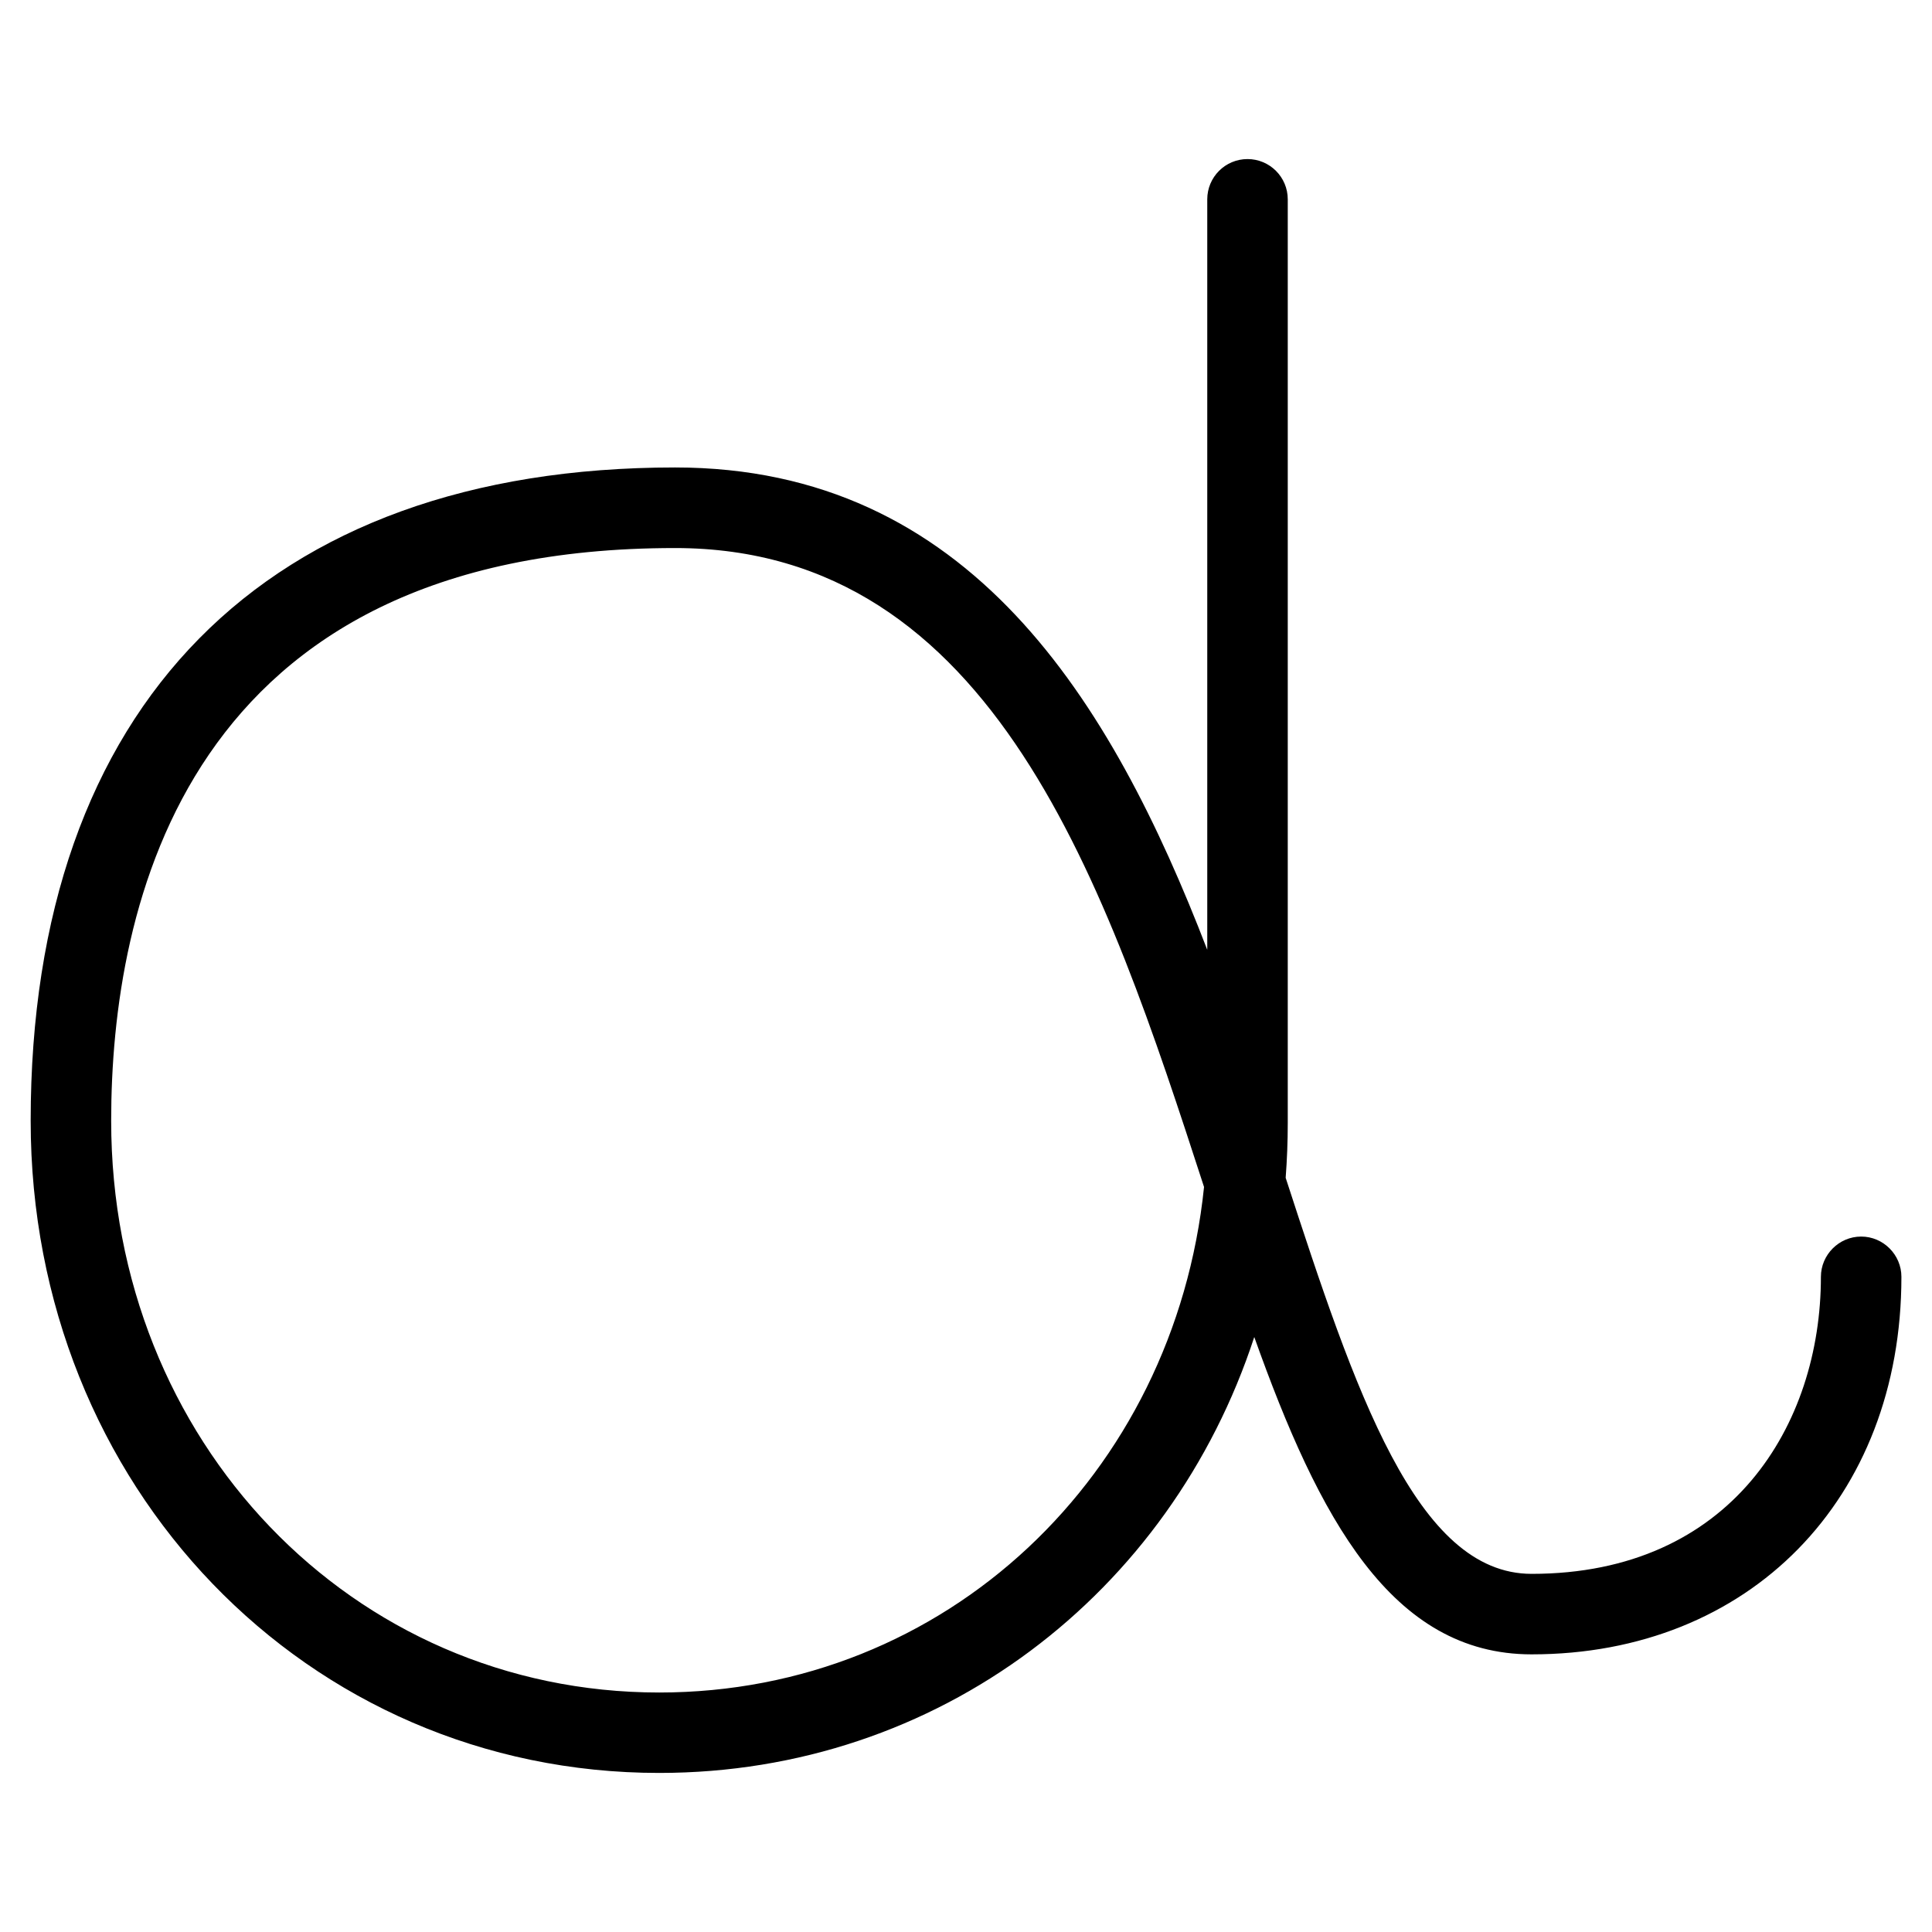
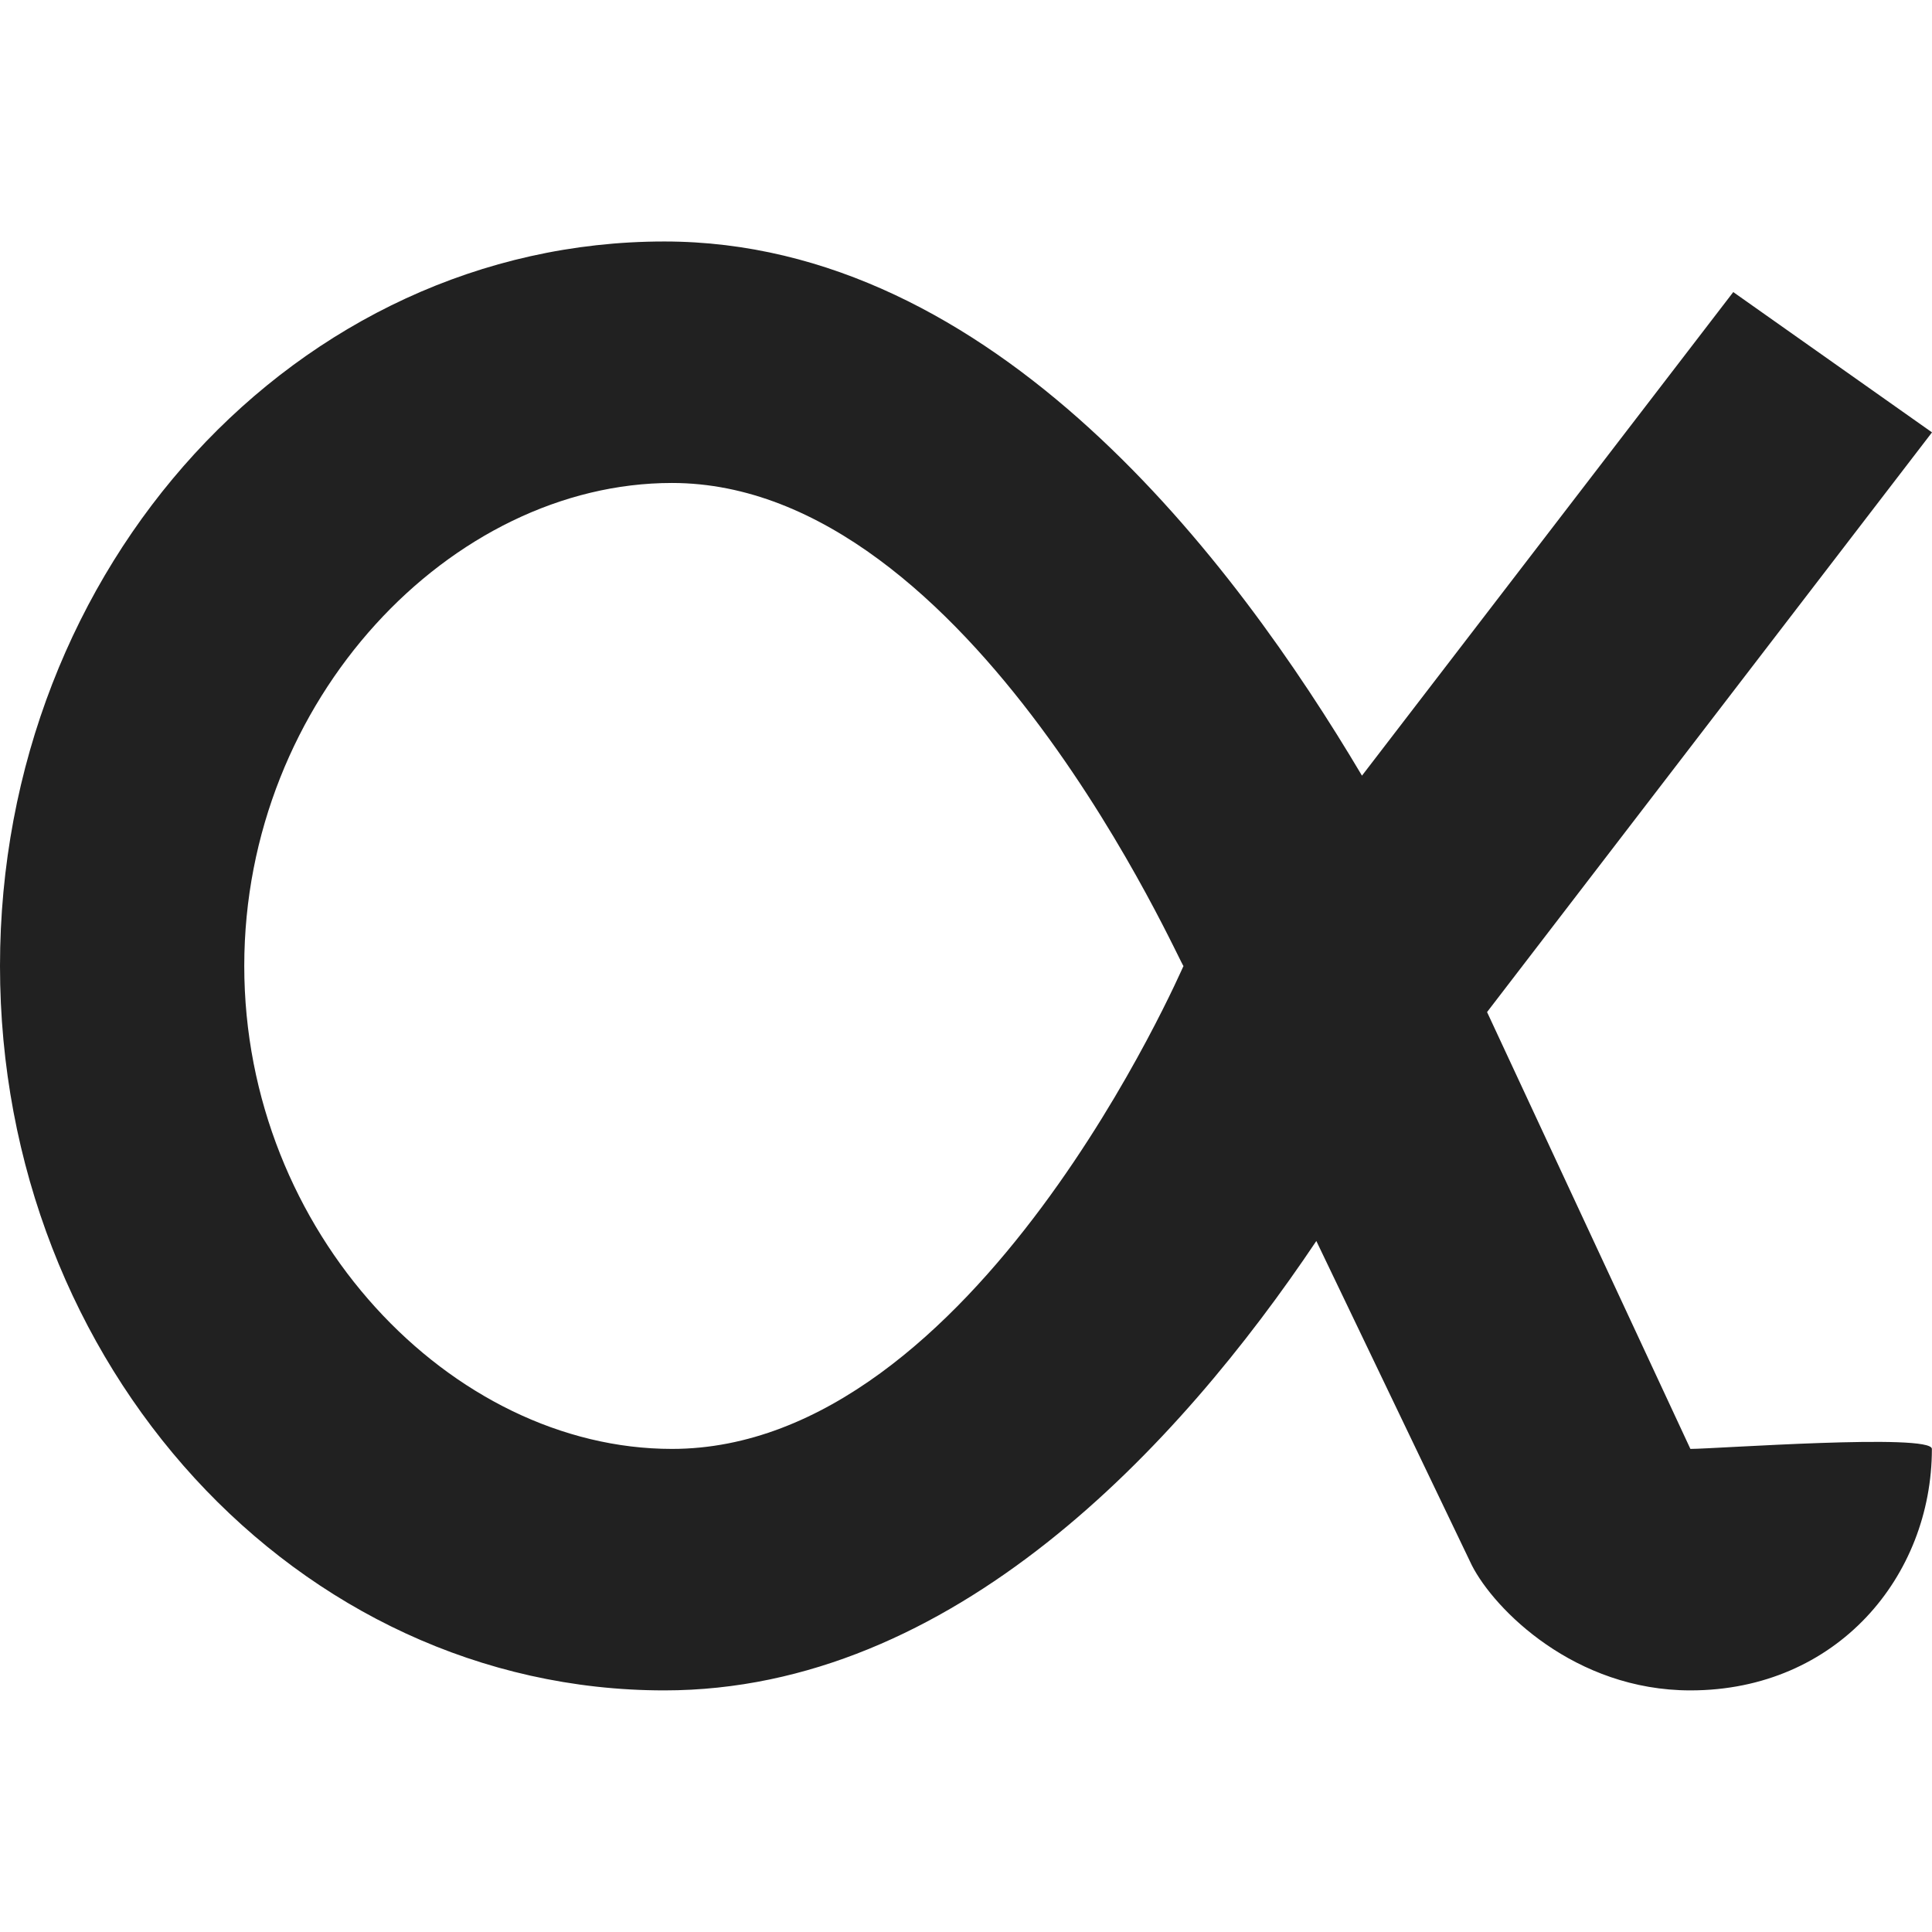
- <svg xmlns="http://www.w3.org/2000/svg" height="24" width="24">
-   <path d="M8.189 22.024c-4.378 0-7.808-3.559-7.808-8.102 0-5.157 2.917-8.115 8.005-8.115 3.653 0 5.417 2.889 6.611 5.992V2.476a.5.5 0 0 1 1 0v11.476c0 .229-.009.455-.026.679.863 2.653 1.623 4.92 3.055 4.92 2.482 0 3.594-1.854 3.594-3.69 0-.274.225-.5.5-.5s.5.226.5.5c0 2.762-1.889 4.69-4.594 4.69-1.741 0-2.644-1.693-3.445-3.942-1.041 3.182-3.918 5.415-7.392 5.415zm.197-15.216c-6.095 0-7.005 4.458-7.005 7.115 0 3.98 2.991 7.102 6.808 7.102 3.559 0 6.399-2.7 6.768-6.28-1.214-3.736-2.604-7.937-6.571-7.937z" />
+ <svg xmlns="http://www.w3.org/2000/svg" height="16" width="16.001">
+   <path d="M14 12l-1.684-3.618 3.685-4.801-1.646-1.162-3.075 4.005C10.227 4.649 8.238 2 5.502 2 2.465 2 0 4.687 0 8s2.465 6 5.502 6c2.39 0 4.261-2.023 5.4-3.722l1.288 2.686c.188.368.853 1.036 1.81 1.036 1.215 0 2-.947 2-2 0-.131-1.797 0-2 0zm-8.435 0c-1.824 0-3.542-1.791-3.542-4s1.718-4 3.542-4c2.488 0 4.237 4.053 4.237 4 .001-.01-1.717 4-4.237 4z" fill="#212121" />
</svg>
